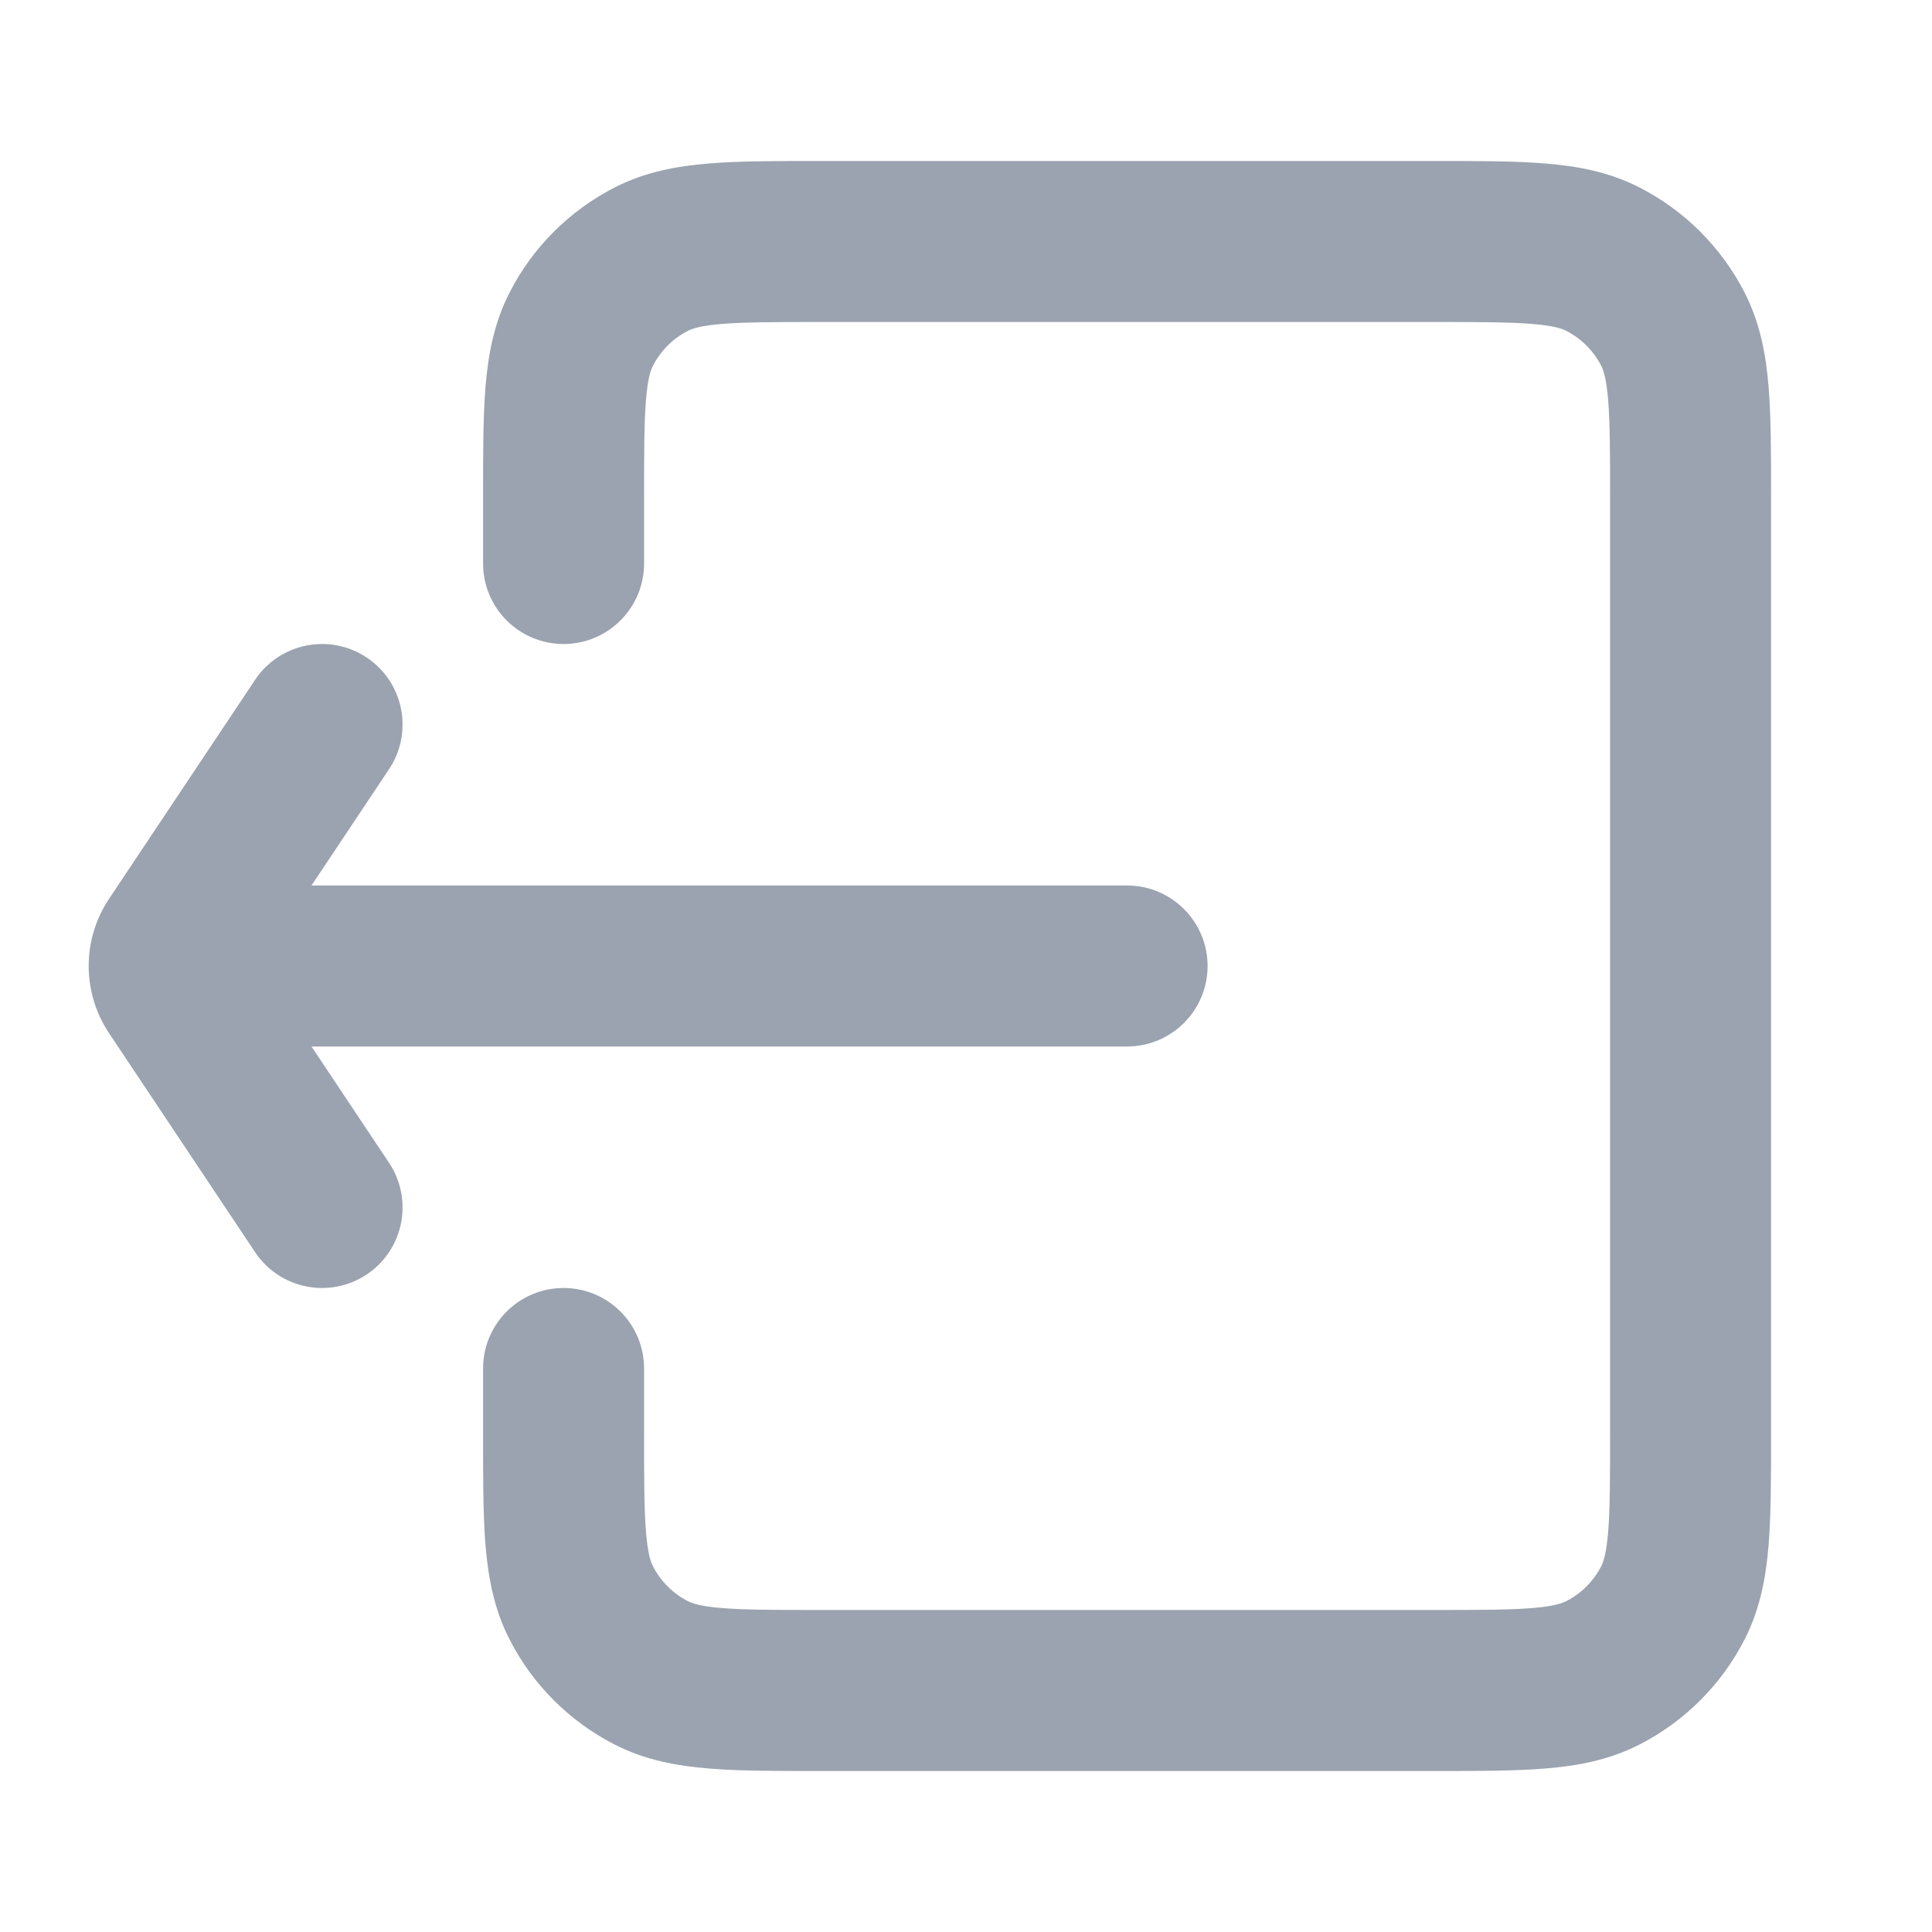
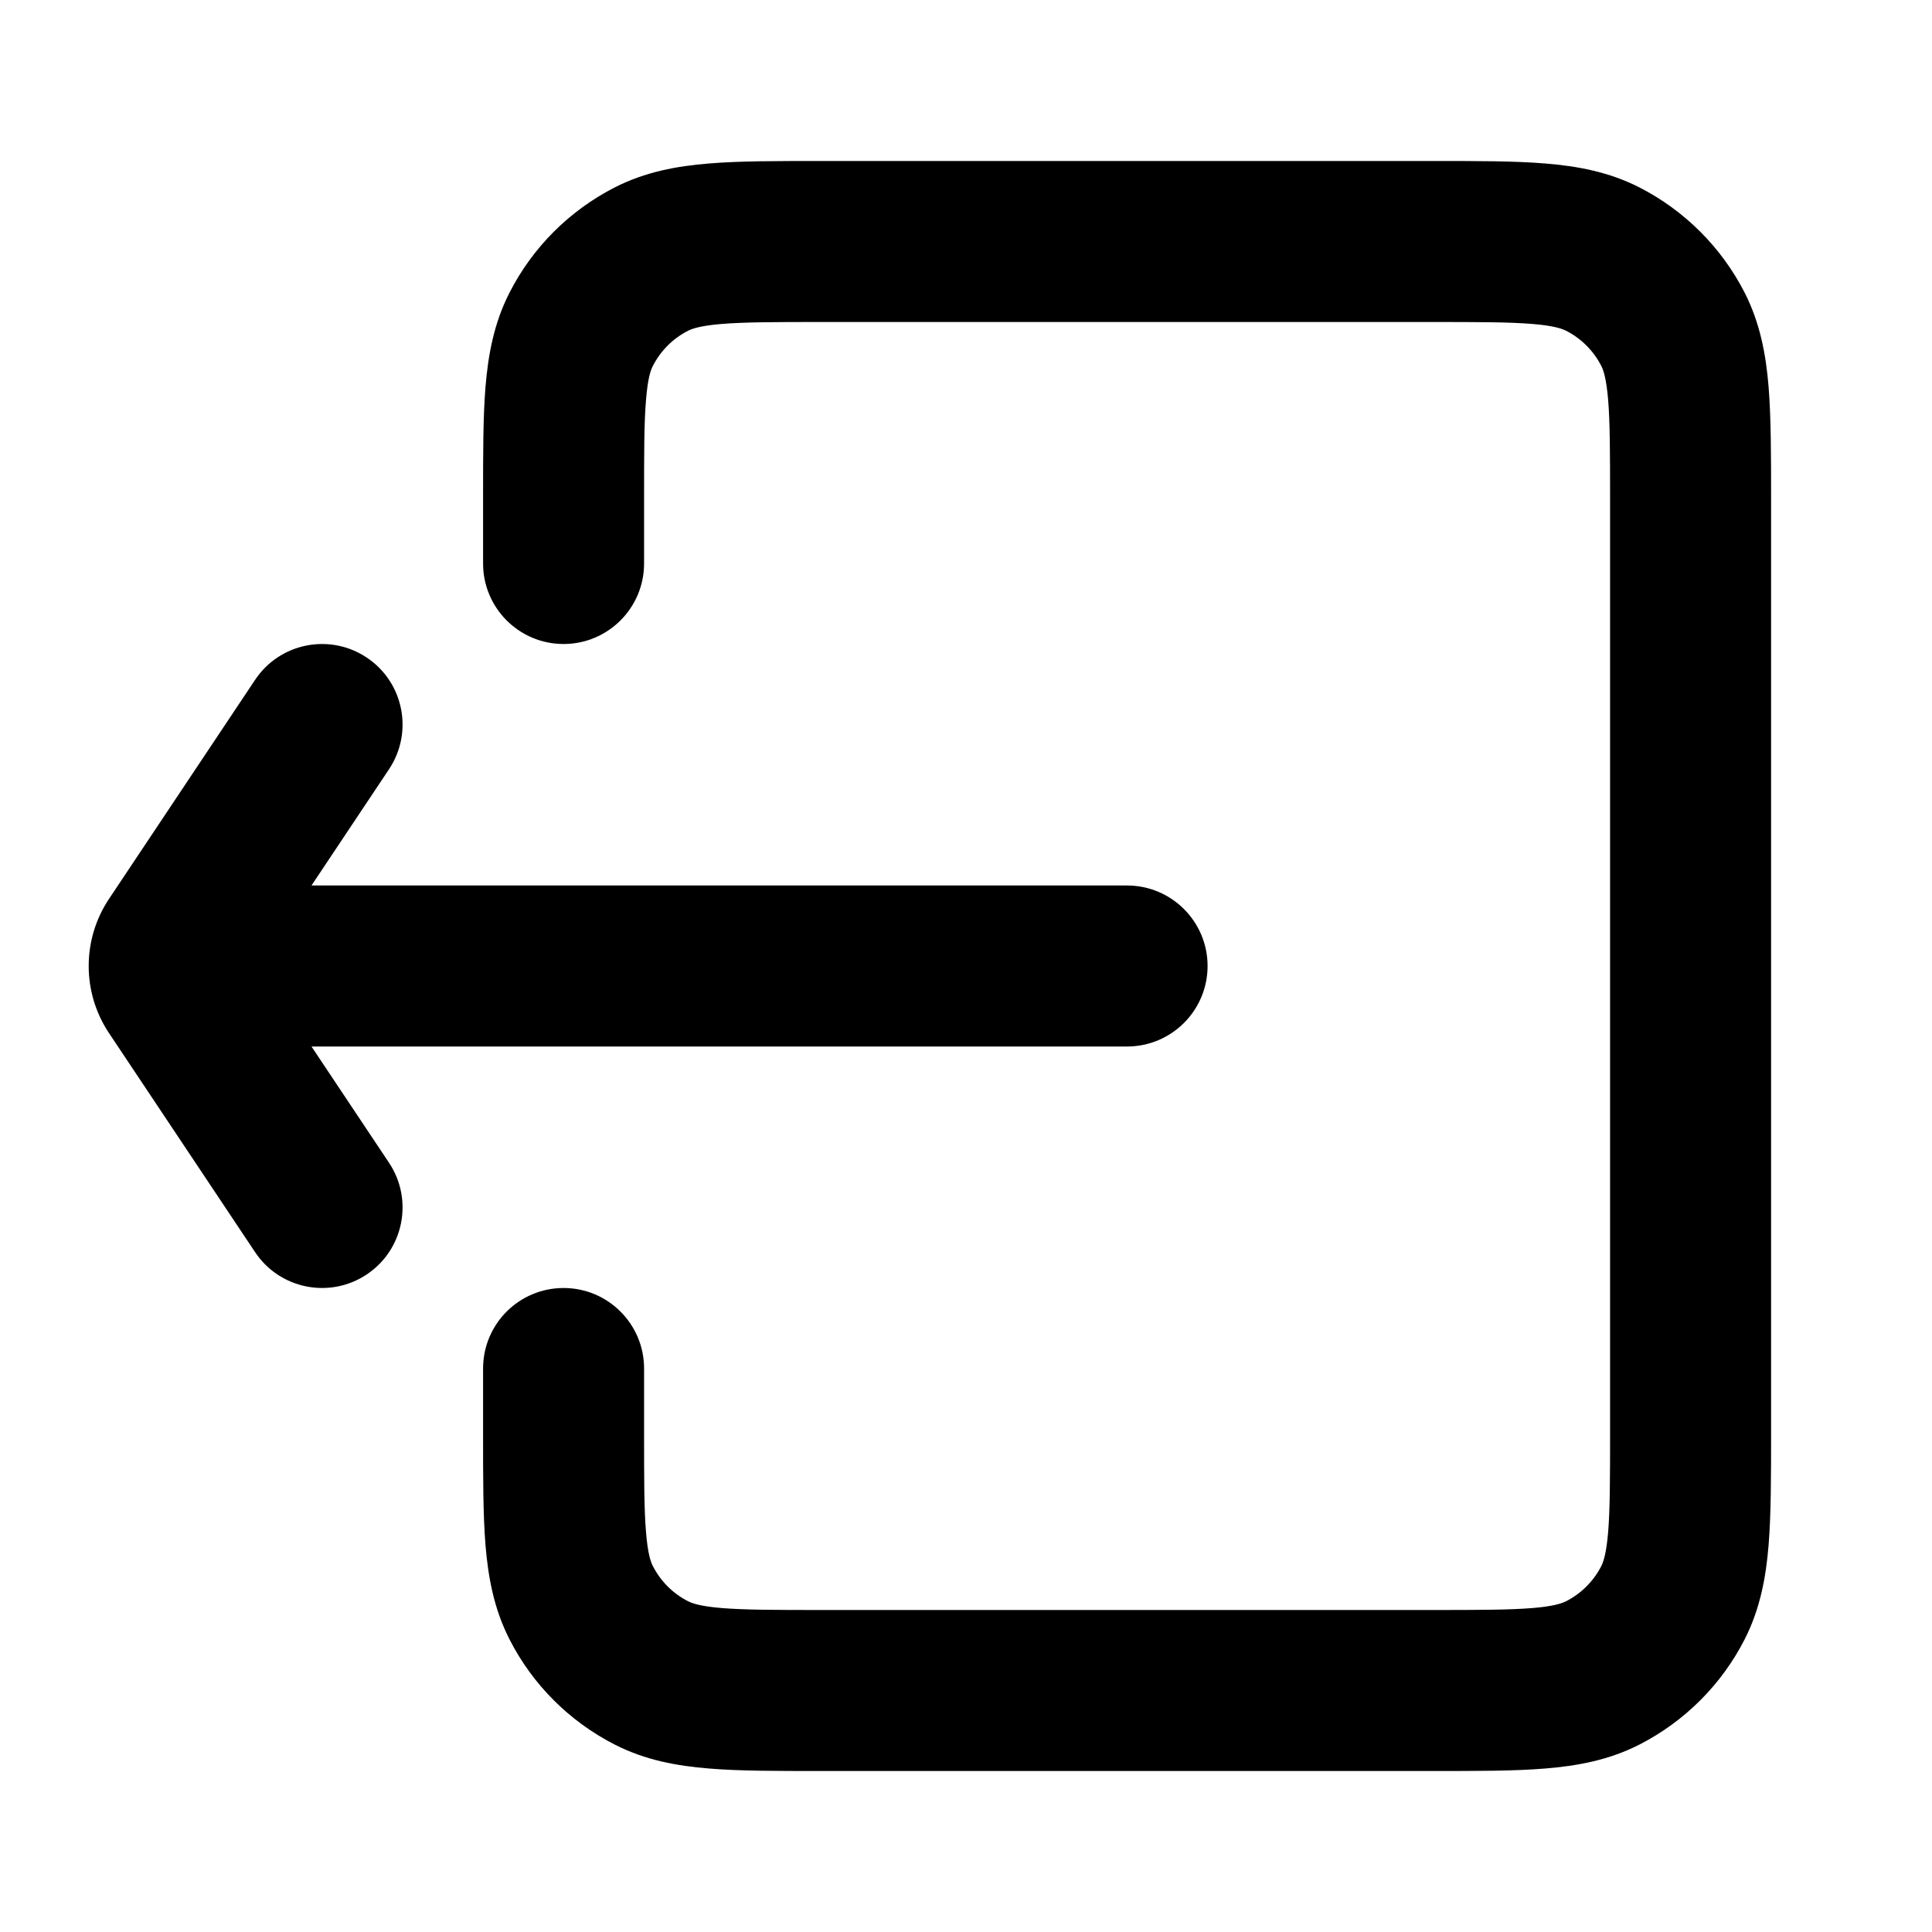
<svg xmlns="http://www.w3.org/2000/svg" width="24" height="24" viewBox="0 0 24 24" fill="none">
-   <path d="M6.001 7C6.001 7.552 6.448 8 7.001 8C7.553 8 8.001 7.552 8.001 7H7.001H6.001ZM8.001 17C8.001 16.448 7.553 16 7.001 16C6.448 16 6.001 16.448 6.001 17H7.001H8.001ZM8.093 20.782L8.547 19.891L8.547 19.891L8.093 20.782ZM7.219 19.908L6.328 20.362V20.362L7.219 19.908ZM20.783 19.908L21.674 20.362V20.362L20.783 19.908ZM19.909 20.782L19.455 19.891L19.455 19.891L19.909 20.782ZM19.909 3.218L19.455 4.109V4.109L19.909 3.218ZM20.783 4.092L19.892 4.546V4.546L20.783 4.092ZM7.219 4.092L8.11 4.546V4.546L7.219 4.092ZM8.093 3.218L7.639 2.327V2.327L8.093 3.218ZM14.001 13C14.553 13 15.001 12.552 15.001 12C15.001 11.448 14.553 11 14.001 11V12V13ZM3.001 11C2.448 11 2.001 11.448 2.001 12C2.001 12.552 2.448 13 3.001 13V12V11ZM4.833 9.555C5.139 9.095 5.015 8.474 4.555 8.168C4.096 7.862 3.475 7.986 3.169 8.445L4.001 9L4.833 9.555ZM2.186 11.723L3.018 12.277H3.018L2.186 11.723ZM2.186 12.277L3.018 11.723L2.186 12.277ZM3.169 15.555C3.475 16.014 4.096 16.138 4.555 15.832C5.015 15.526 5.139 14.905 4.833 14.445L4.001 15L3.169 15.555ZM7.001 7H8.001V6.2H7.001H6.001V7H7.001ZM10.201 3V4H17.801V3V2H10.201V3ZM21.001 6.2H20.001V17.8H21.001H22.001V6.2H21.001ZM17.801 21V20H10.201V21V22H17.801V21ZM7.001 17.8H8.001V17H7.001H6.001V17.8H7.001ZM10.201 21V20C9.624 20 9.252 19.999 8.968 19.976C8.697 19.954 8.596 19.916 8.547 19.891L8.093 20.782L7.639 21.673C8.017 21.866 8.41 21.937 8.806 21.969C9.189 22.001 9.657 22 10.201 22V21ZM7.001 17.8H6.001C6.001 18.344 6 18.811 6.031 19.195C6.064 19.59 6.135 19.984 6.328 20.362L7.219 19.908L8.11 19.454C8.084 19.404 8.047 19.304 8.025 19.032C8.001 18.749 8.001 18.377 8.001 17.8H7.001ZM8.093 20.782L8.547 19.891C8.358 19.795 8.206 19.642 8.11 19.454L7.219 19.908L6.328 20.362C6.615 20.927 7.074 21.385 7.639 21.673L8.093 20.782ZM21.001 17.8H20.001C20.001 18.377 20 18.749 19.977 19.032C19.954 19.304 19.917 19.404 19.892 19.454L20.783 19.908L21.674 20.362C21.866 19.984 21.938 19.59 21.97 19.195C22.001 18.811 22.001 18.344 22.001 17.8H21.001ZM17.801 21V22C18.344 22 18.812 22.001 19.196 21.969C19.591 21.937 19.984 21.866 20.363 21.673L19.909 20.782L19.455 19.891C19.405 19.916 19.305 19.954 19.033 19.976C18.75 19.999 18.377 20 17.801 20V21ZM20.783 19.908L19.892 19.454C19.796 19.642 19.643 19.795 19.455 19.891L19.909 20.782L20.363 21.673C20.927 21.385 21.386 20.927 21.674 20.362L20.783 19.908ZM17.801 3V4C18.377 4 18.75 4.001 19.033 4.024C19.305 4.046 19.405 4.084 19.455 4.109L19.909 3.218L20.363 2.327C19.984 2.134 19.591 2.063 19.196 2.031C18.812 1.999 18.344 2 17.801 2V3ZM21.001 6.2H22.001C22.001 5.656 22.001 5.189 21.97 4.805C21.938 4.41 21.866 4.016 21.674 3.638L20.783 4.092L19.892 4.546C19.917 4.595 19.954 4.696 19.977 4.968C20 5.251 20.001 5.623 20.001 6.2H21.001ZM19.909 3.218L19.455 4.109C19.643 4.205 19.796 4.358 19.892 4.546L20.783 4.092L21.674 3.638C21.386 3.074 20.927 2.615 20.363 2.327L19.909 3.218ZM7.001 6.2H8.001C8.001 5.623 8.001 5.251 8.025 4.968C8.047 4.696 8.084 4.595 8.11 4.546L7.219 4.092L6.328 3.638C6.135 4.016 6.064 4.41 6.031 4.805C6 5.189 6.001 5.656 6.001 6.2H7.001ZM10.201 3V2C9.657 2 9.189 1.999 8.806 2.031C8.41 2.063 8.017 2.134 7.639 2.327L8.093 3.218L8.547 4.109C8.596 4.084 8.697 4.046 8.968 4.024C9.252 4.001 9.624 4 10.201 4V3ZM7.219 4.092L8.11 4.546C8.206 4.358 8.358 4.205 8.547 4.109L8.093 3.218L7.639 2.327C7.074 2.615 6.615 3.074 6.328 3.638L7.219 4.092ZM14.001 12V11H3.001V12V13H14.001V12ZM4.001 9L3.169 8.445L1.353 11.168L2.186 11.723L3.018 12.277L4.833 9.555L4.001 9ZM2.186 12.277L1.353 12.832L3.169 15.555L4.001 15L4.833 14.445L3.018 11.723L2.186 12.277ZM2.186 11.723L1.353 11.168C1.018 11.672 1.018 12.328 1.353 12.832L2.186 12.277L3.018 11.723C3.13 11.891 3.13 12.109 3.018 12.277L2.186 11.723Z" fill="#9AA3AF" />
+   <path d="M6.001 7C6.001 7.552 6.448 8 7.001 8C7.553 8 8.001 7.552 8.001 7H7.001H6.001ZM8.001 17C8.001 16.448 7.553 16 7.001 16C6.448 16 6.001 16.448 6.001 17H7.001H8.001ZM8.093 20.782L8.547 19.891L8.547 19.891L8.093 20.782ZM7.219 19.908L6.328 20.362V20.362L7.219 19.908ZM20.783 19.908L21.674 20.362V20.362L20.783 19.908ZM19.909 20.782L19.455 19.891L19.455 19.891L19.909 20.782ZM19.909 3.218L19.455 4.109V4.109L19.909 3.218ZM20.783 4.092L19.892 4.546V4.546L20.783 4.092ZM7.219 4.092L8.11 4.546V4.546L7.219 4.092ZM8.093 3.218L7.639 2.327V2.327L8.093 3.218ZM14.001 13C14.553 13 15.001 12.552 15.001 12C15.001 11.448 14.553 11 14.001 11V12V13ZM3.001 11C2.448 11 2.001 11.448 2.001 12C2.001 12.552 2.448 13 3.001 13V12V11ZM4.833 9.555C5.139 9.095 5.015 8.474 4.555 8.168C4.096 7.862 3.475 7.986 3.169 8.445L4.001 9L4.833 9.555ZM2.186 11.723L3.018 12.277H3.018L2.186 11.723ZM2.186 12.277L3.018 11.723L2.186 12.277ZM3.169 15.555C3.475 16.014 4.096 16.138 4.555 15.832C5.015 15.526 5.139 14.905 4.833 14.445L4.001 15L3.169 15.555ZM7.001 7H8.001V6.2H7.001H6.001V7H7.001ZM10.201 3V4H17.801V3V2H10.201V3ZM21.001 6.2H20.001V17.8H21.001H22.001V6.2H21.001ZM17.801 21V20H10.201V21V22H17.801V21ZM7.001 17.8H8.001V17H7.001H6.001V17.8H7.001ZM10.201 21V20C9.624 20 9.252 19.999 8.968 19.976C8.697 19.954 8.596 19.916 8.547 19.891L8.093 20.782L7.639 21.673C8.017 21.866 8.41 21.937 8.806 21.969C9.189 22.001 9.657 22 10.201 22V21ZM7.001 17.8H6.001C6.001 18.344 6 18.811 6.031 19.195C6.064 19.59 6.135 19.984 6.328 20.362L7.219 19.908L8.11 19.454C8.084 19.404 8.047 19.304 8.025 19.032C8.001 18.749 8.001 18.377 8.001 17.8H7.001ZM8.093 20.782L8.547 19.891C8.358 19.795 8.206 19.642 8.11 19.454L7.219 19.908L6.328 20.362C6.615 20.927 7.074 21.385 7.639 21.673L8.093 20.782ZM21.001 17.8H20.001C20.001 18.377 20 18.749 19.977 19.032C19.954 19.304 19.917 19.404 19.892 19.454L20.783 19.908L21.674 20.362C21.866 19.984 21.938 19.59 21.97 19.195C22.001 18.811 22.001 18.344 22.001 17.8H21.001ZM17.801 21V22C18.344 22 18.812 22.001 19.196 21.969C19.591 21.937 19.984 21.866 20.363 21.673L19.909 20.782L19.455 19.891C19.405 19.916 19.305 19.954 19.033 19.976C18.75 19.999 18.377 20 17.801 20V21ZM20.783 19.908L19.892 19.454C19.796 19.642 19.643 19.795 19.455 19.891L19.909 20.782L20.363 21.673C20.927 21.385 21.386 20.927 21.674 20.362L20.783 19.908ZM17.801 3V4C18.377 4 18.75 4.001 19.033 4.024C19.305 4.046 19.405 4.084 19.455 4.109L19.909 3.218L20.363 2.327C19.984 2.134 19.591 2.063 19.196 2.031C18.812 1.999 18.344 2 17.801 2V3ZM21.001 6.2H22.001C22.001 5.656 22.001 5.189 21.97 4.805C21.938 4.41 21.866 4.016 21.674 3.638L20.783 4.092L19.892 4.546C19.917 4.595 19.954 4.696 19.977 4.968C20 5.251 20.001 5.623 20.001 6.2H21.001ZM19.909 3.218L19.455 4.109C19.643 4.205 19.796 4.358 19.892 4.546L20.783 4.092L21.674 3.638C21.386 3.074 20.927 2.615 20.363 2.327L19.909 3.218ZM7.001 6.2H8.001C8.001 5.623 8.001 5.251 8.025 4.968C8.047 4.696 8.084 4.595 8.11 4.546L7.219 4.092L6.328 3.638C6.135 4.016 6.064 4.41 6.031 4.805C6 5.189 6.001 5.656 6.001 6.2H7.001ZM10.201 3V2C9.657 2 9.189 1.999 8.806 2.031C8.41 2.063 8.017 2.134 7.639 2.327L8.093 3.218L8.547 4.109C8.596 4.084 8.697 4.046 8.968 4.024C9.252 4.001 9.624 4 10.201 4V3ZM7.219 4.092L8.11 4.546C8.206 4.358 8.358 4.205 8.547 4.109L8.093 3.218L7.639 2.327C7.074 2.615 6.615 3.074 6.328 3.638L7.219 4.092ZM14.001 12V11H3.001V12V13H14.001V12ZM4.001 9L3.169 8.445L1.353 11.168L2.186 11.723L3.018 12.277L4.833 9.555L4.001 9ZM2.186 12.277L1.353 12.832L3.169 15.555L4.001 15L4.833 14.445L3.018 11.723L2.186 12.277ZM2.186 11.723L1.353 11.168C1.018 11.672 1.018 12.328 1.353 12.832L2.186 12.277L3.018 11.723C3.13 11.891 3.13 12.109 3.018 12.277L2.186 11.723Z" fill="currentColor" />
</svg>
